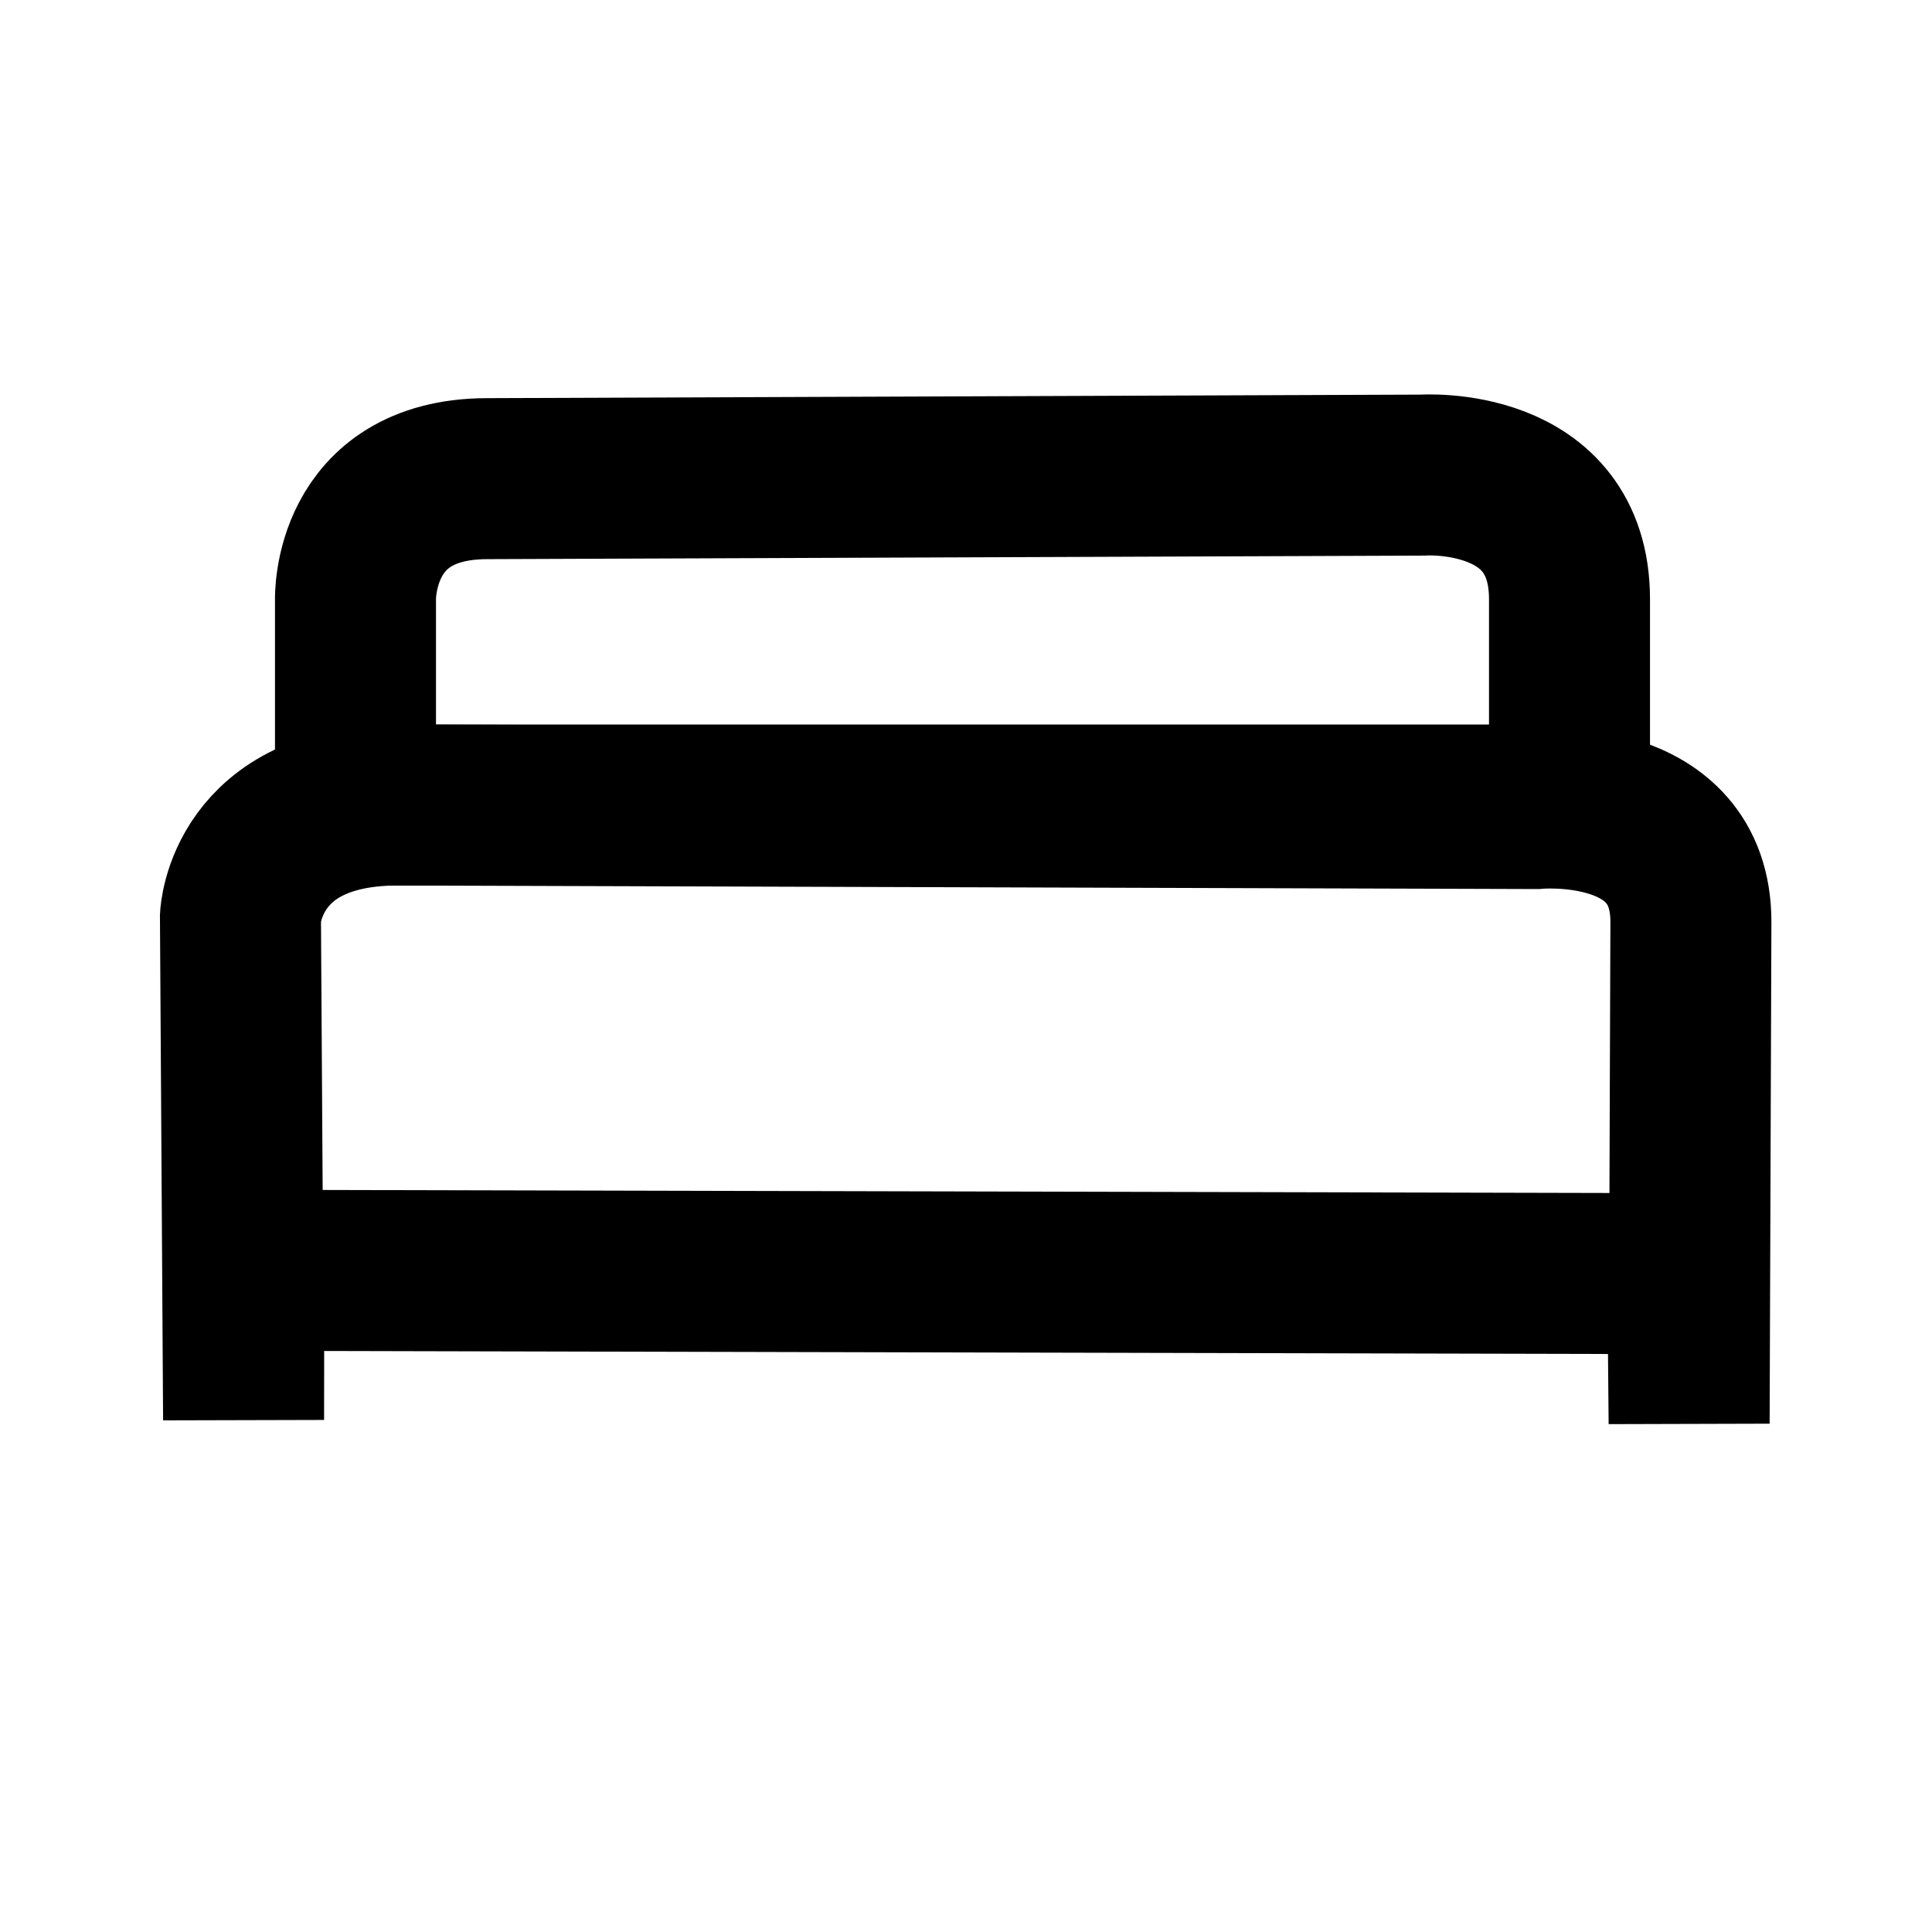
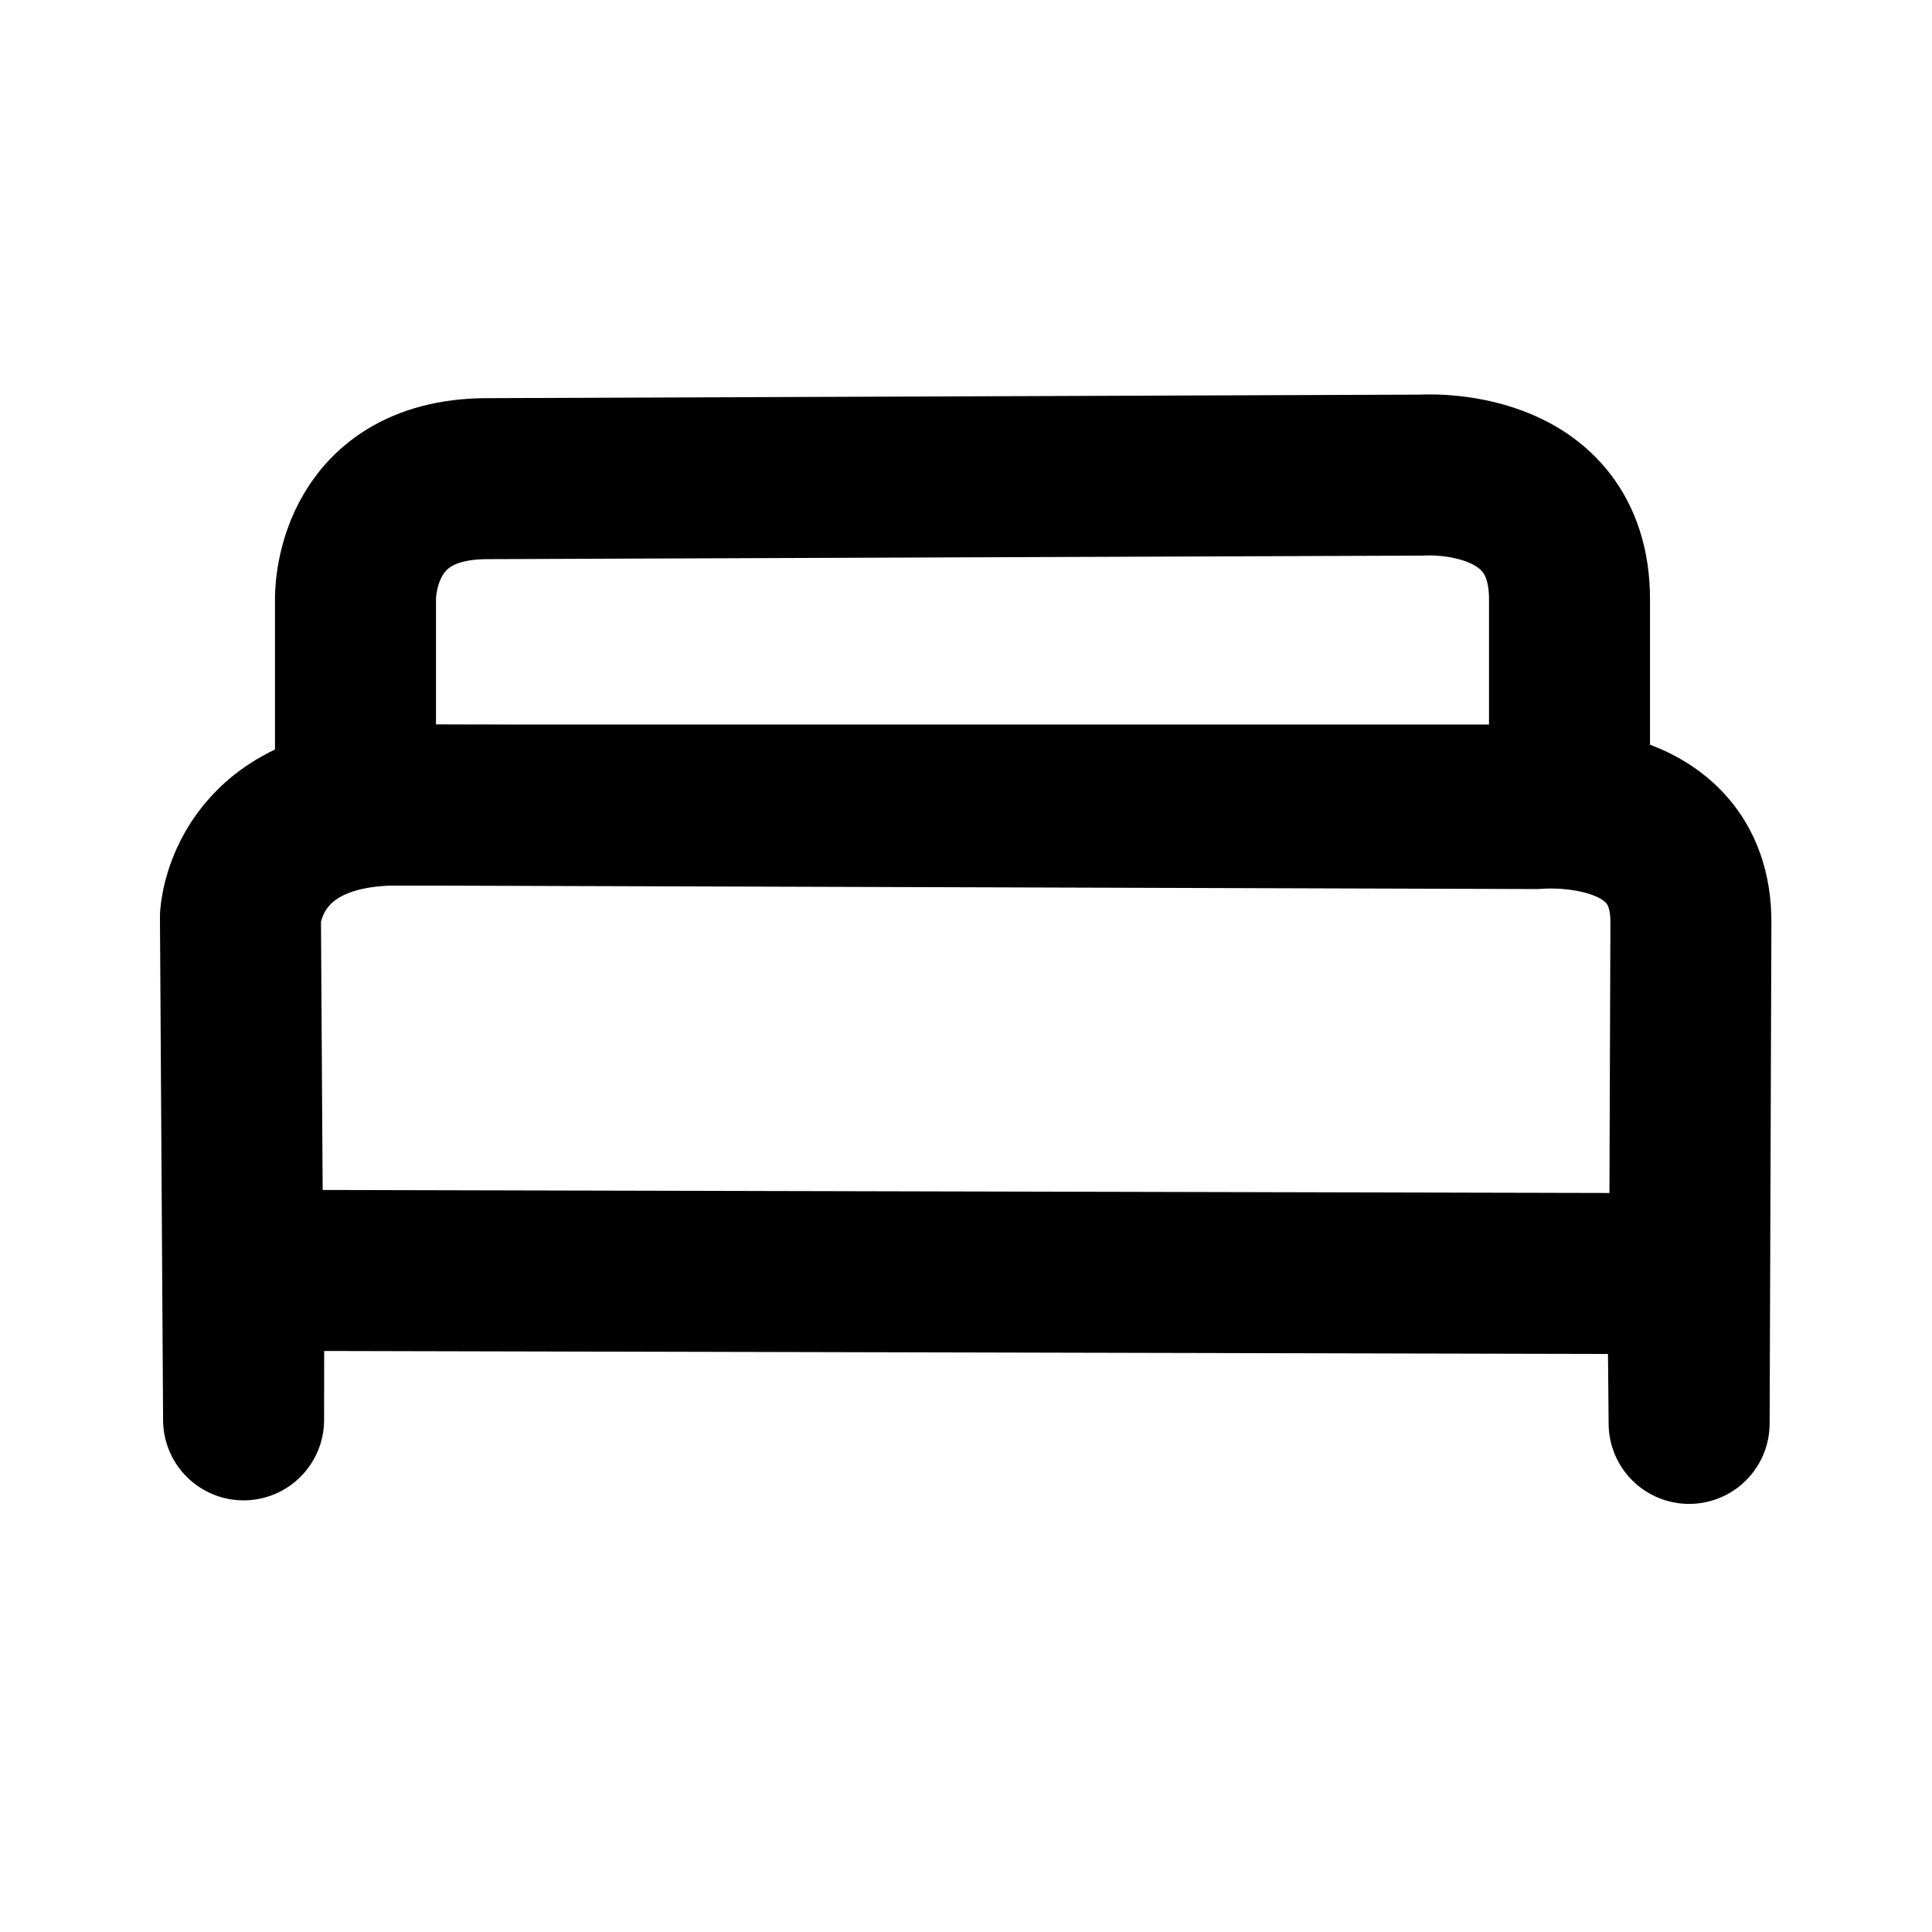
<svg xmlns="http://www.w3.org/2000/svg" width="24" height="24" viewBox="0 0 24 24" fill="none" stroke="currentColor" stroke-width="2" stroke-linecap="round" stroke-linejoin="round">
-   <path style="fill:none;stroke:#000000;stroke-width:2;stroke-linecap:butt;stroke-linejoin:miter;stroke-miterlimit:4;stroke-dasharray:none;stroke-opacity:1" d="m 3.026,17.638 -0.039,-6.248 c 0,0 0.065,-1.396 1.967,-1.39 l 14.127,0.044 c 0,0 1.929,-0.184 1.924,1.412 l -0.022,6.226 v 0 l -0.017,-1.86 -17.938,-0.042 z" />
-   <path style="fill:none;stroke:#000000;stroke-width:2;stroke-linecap:butt;stroke-linejoin:miter;stroke-opacity:1;stroke-miterlimit:4;stroke-dasharray:none" d="M 4.416,10 V 7.448 c 0,0 -0.043,-1.495 1.628,-1.502 L 17.669,5.902 c 0,0 1.828,-0.129 1.828,1.542 V 10 Z" />
+   <path d="m 3.026,17.638 -0.039,-6.248 c 0,0 0.065,-1.396 1.967,-1.39 l 14.127,0.044 c 0,0 1.929,-0.184 1.924,1.412 l -0.022,6.226 v 0 l -0.017,-1.86 -17.938,-0.042 z" />
+   <path d="M 4.416,10 V 7.448 c 0,0 -0.043,-1.495 1.628,-1.502 L 17.669,5.902 c 0,0 1.828,-0.129 1.828,1.542 V 10 Z" />
</svg>
